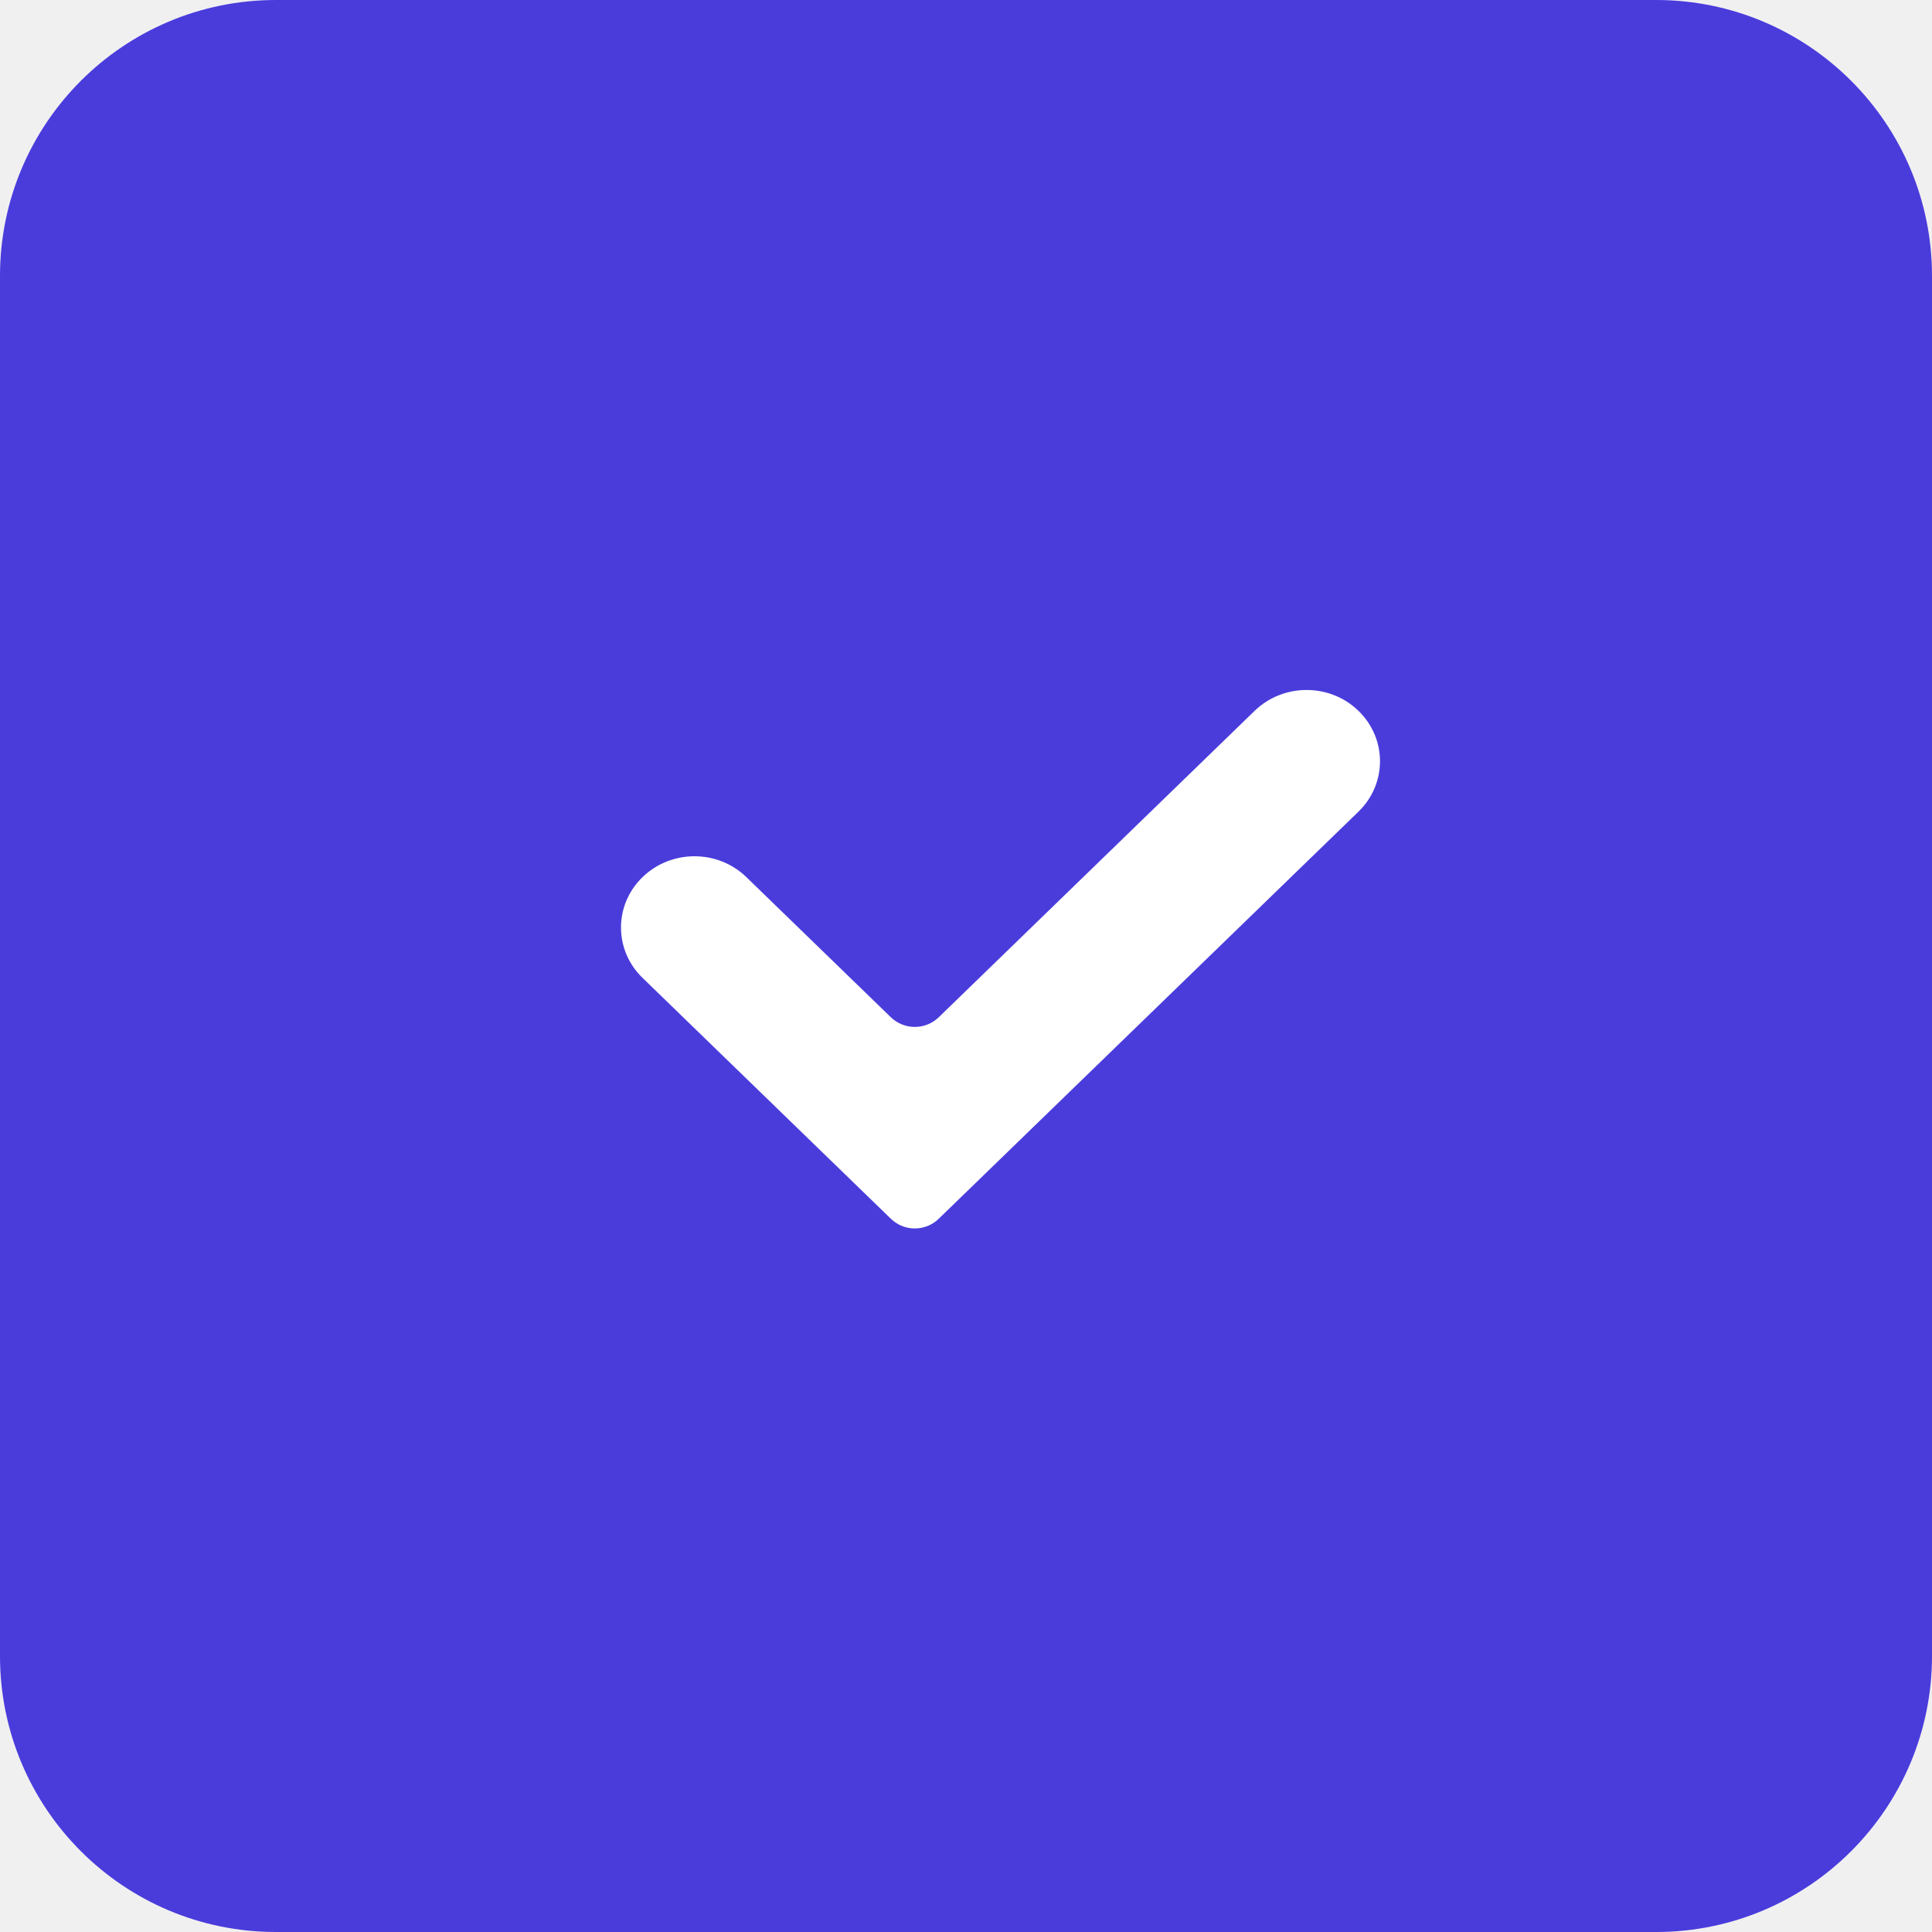
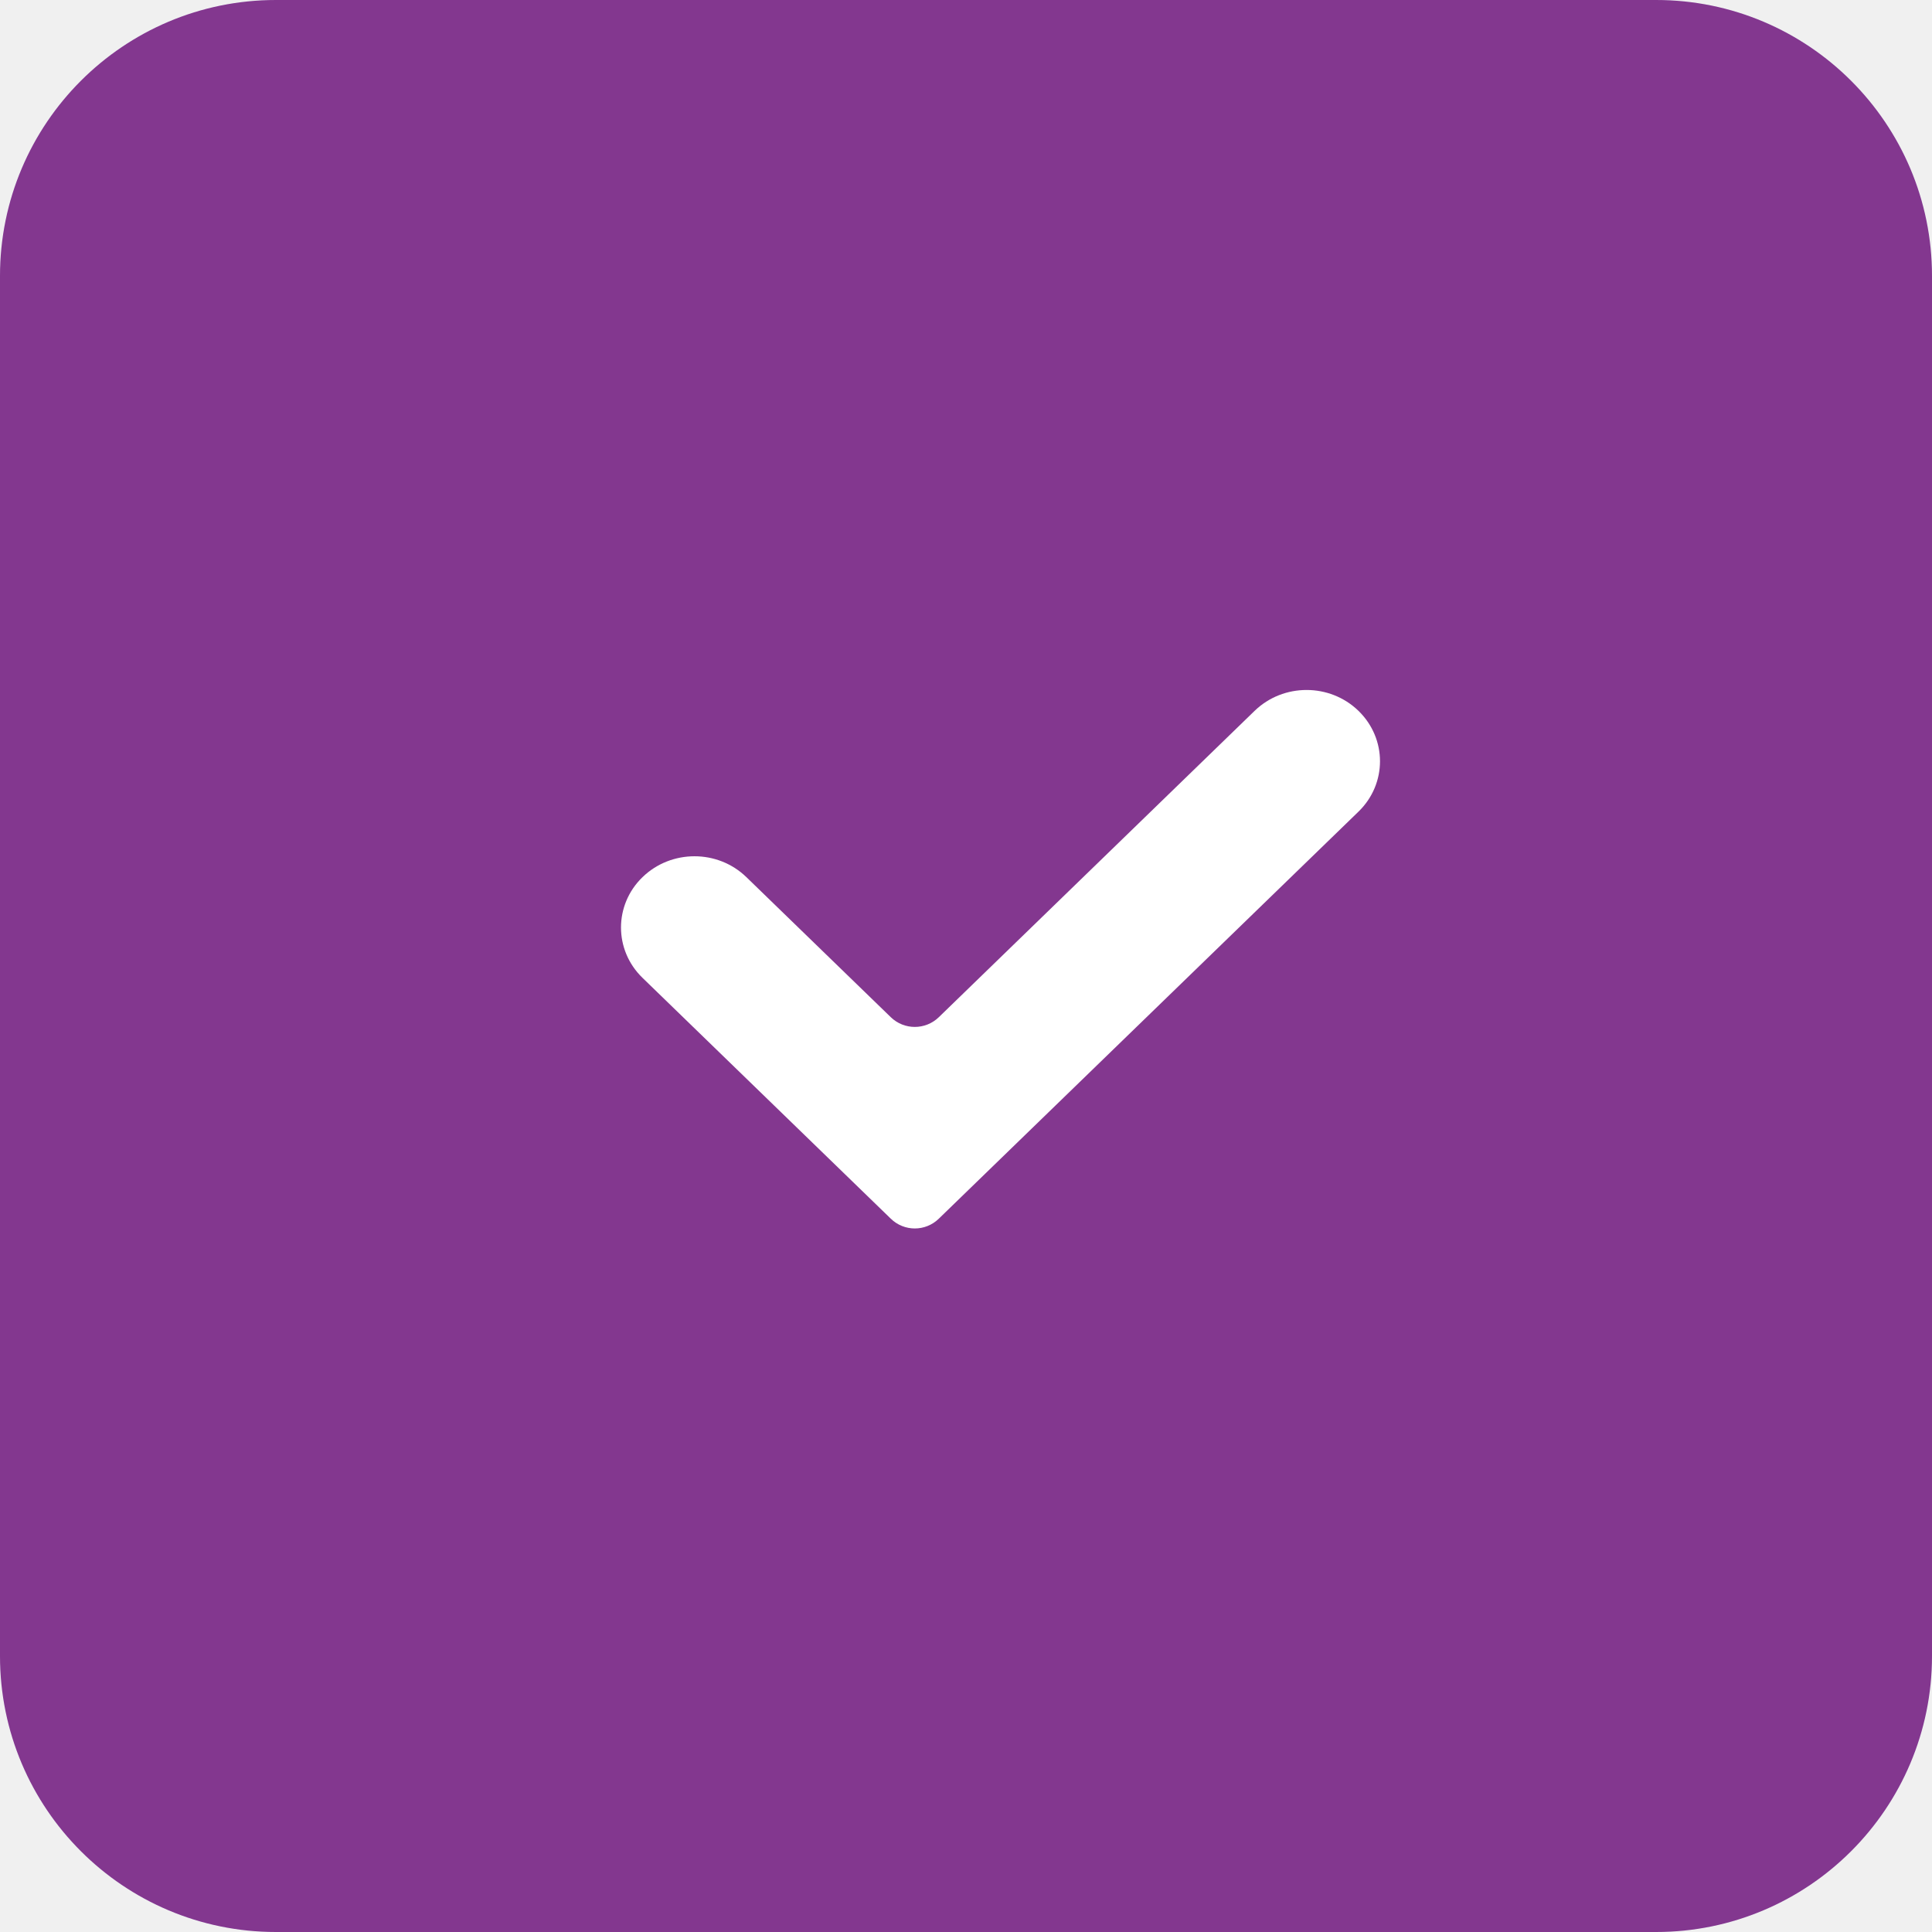
<svg xmlns="http://www.w3.org/2000/svg" width="28" height="28" viewBox="0 0 28 28" fill="none">
  <g clip-path="url(#clip0_263_762)">
    <rect width="28" height="28" rx="4" fill="#E5E3FA" />
-     <rect width="28" height="28" rx="2" fill="#4A3CDB" />
+     <rect width="28" height="28" rx="2" fill="#83378F" />
    <path fill-rule="evenodd" clip-rule="evenodd" d="M19.688 10.302C20.104 10.706 20.104 11.36 19.688 11.763L13.606 17.662C13.412 17.851 13.104 17.851 12.91 17.662L9.312 14.172C8.896 13.769 8.896 13.115 9.312 12.712C9.728 12.309 10.402 12.309 10.817 12.712L12.91 14.742C13.104 14.93 13.412 14.93 13.606 14.742L18.183 10.302C18.599 9.899 19.273 9.899 19.688 10.302Z" fill="white" />
  </g>
  <defs>
    <clipPath id="clip0_263_762">
      <rect width="28" height="28" rx="4" fill="white" />
    </clipPath>
  </defs>
</svg>
